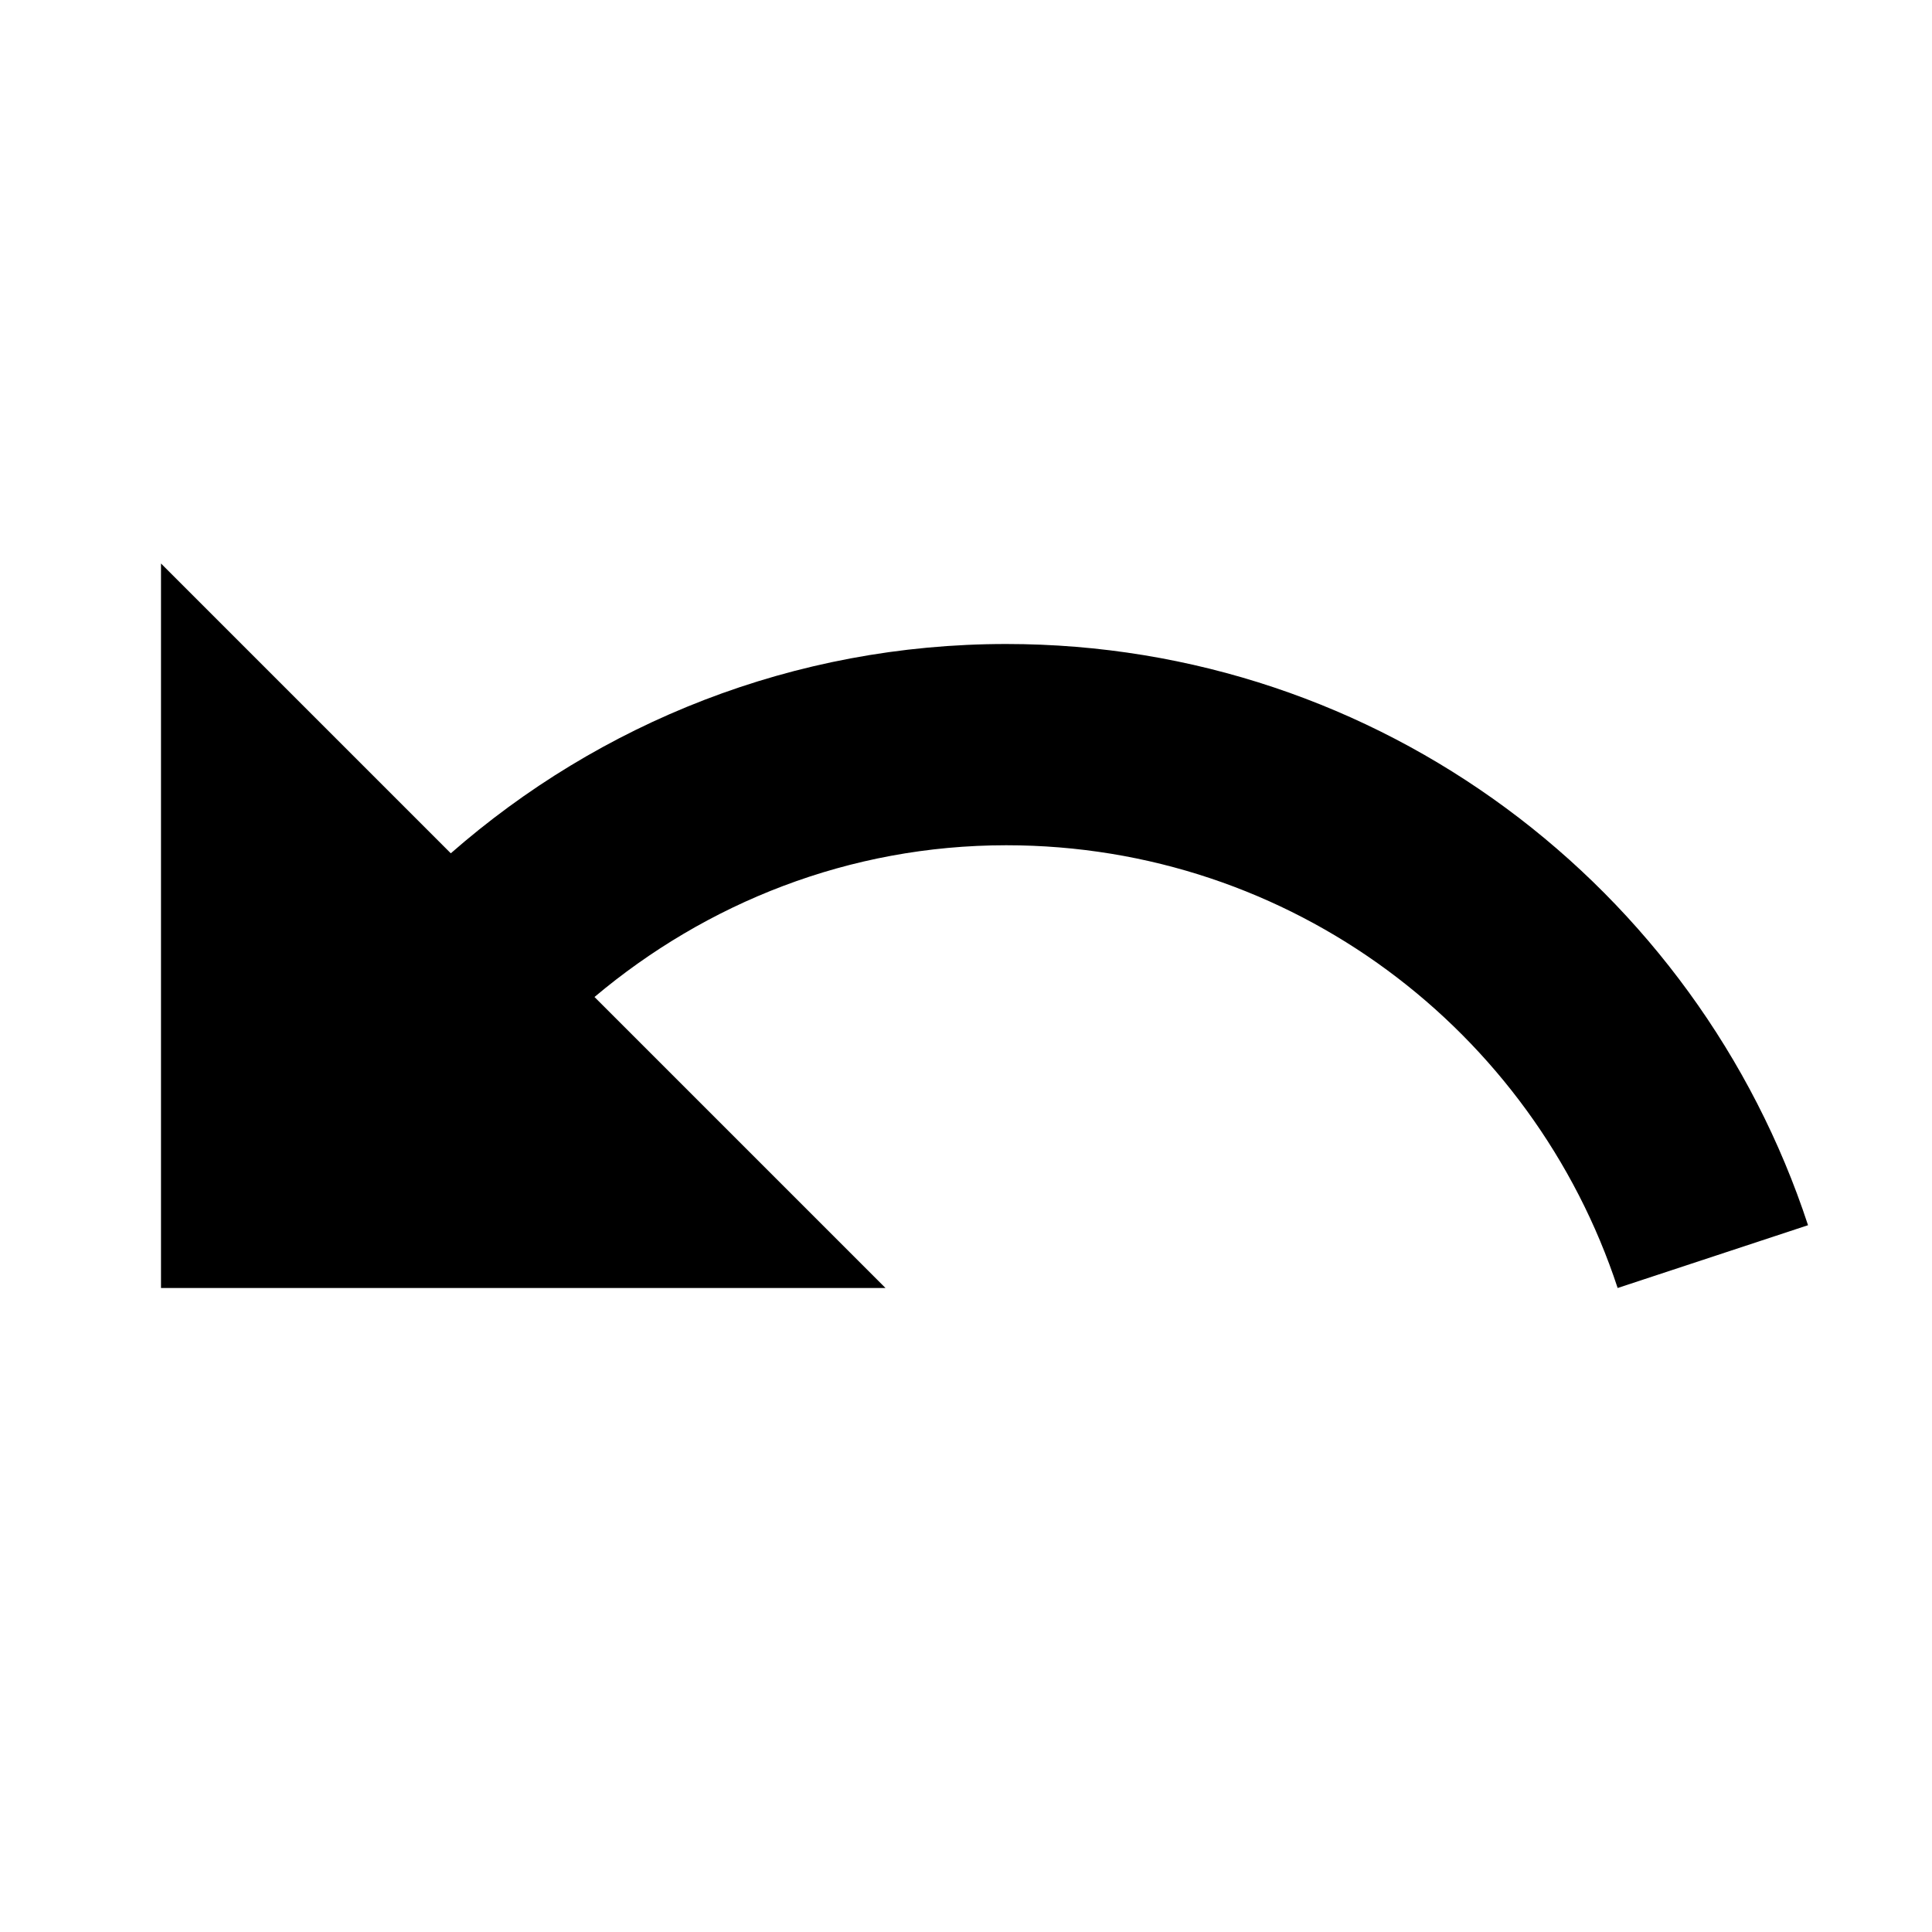
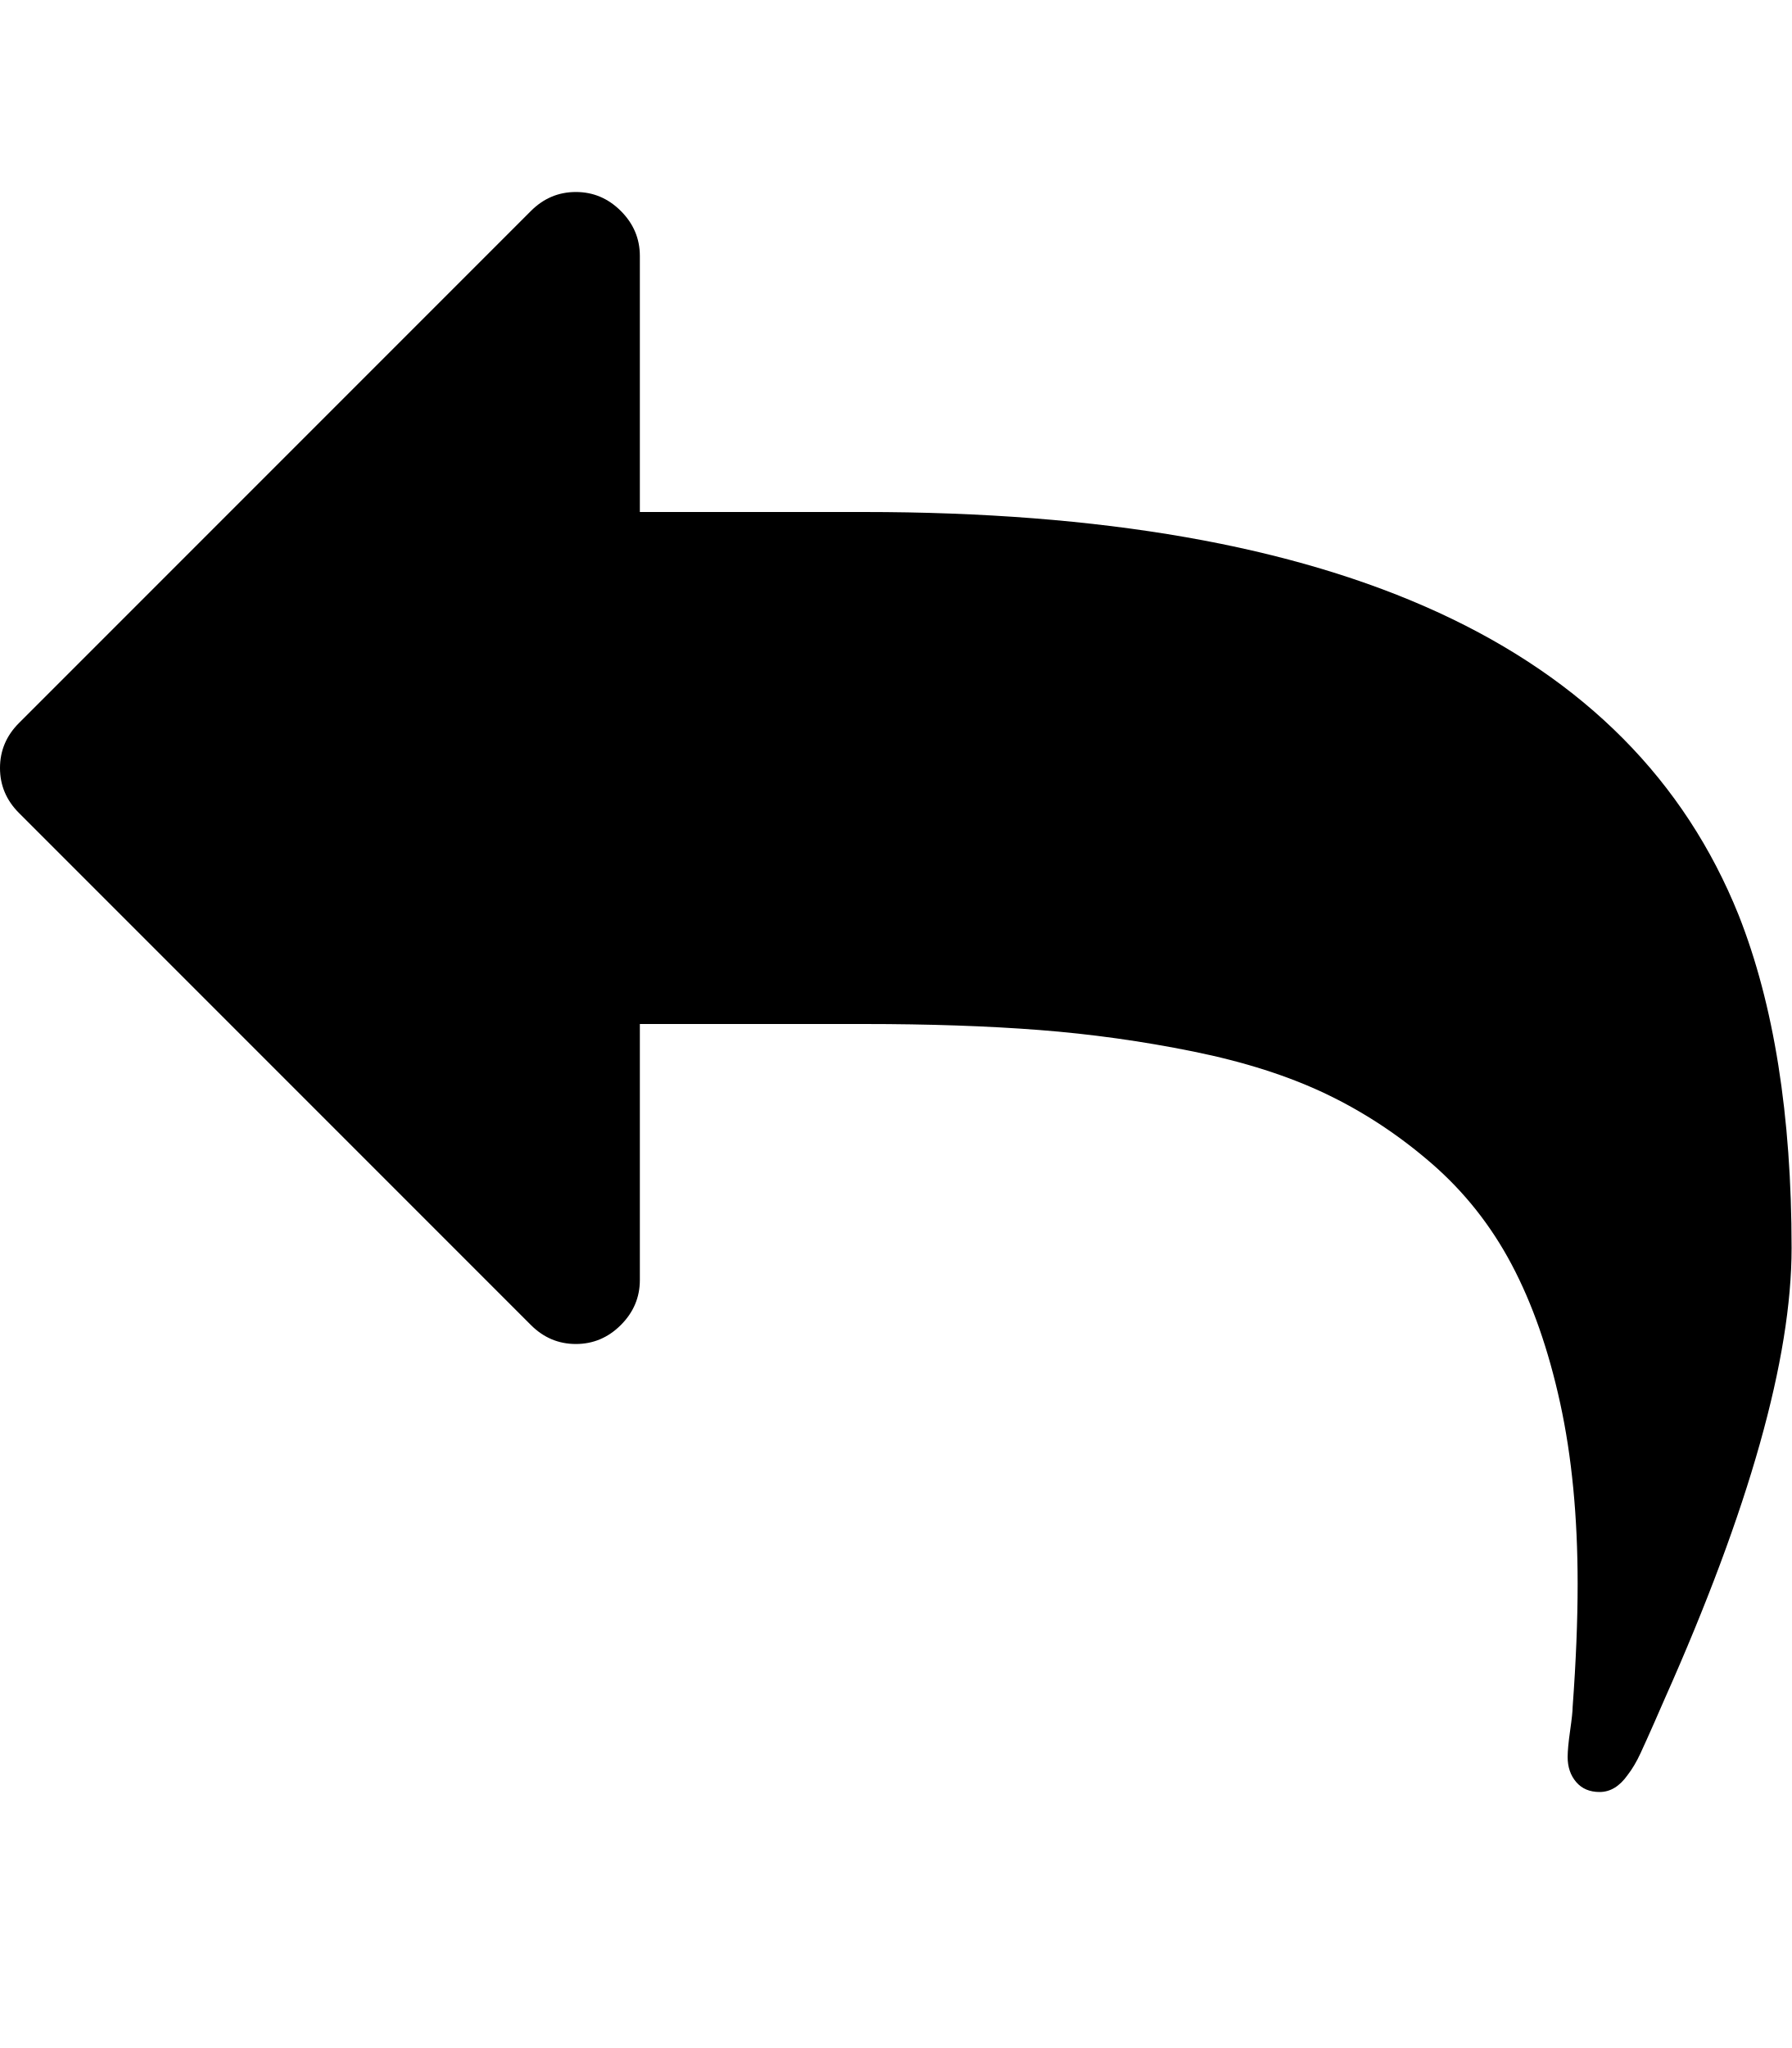
- <svg xmlns="http://www.w3.org/2000/svg" version="1.1" width="24" height="24" viewBox="0 0 24 24">
-   <path d="M12.5 8c-2.645 0-5.055 0.985-6.9 2.6l-3.6-3.6v9h9l-3.615-3.615c1.385-1.165 3.16-1.885 5.115-1.885 3.545 0 6.545 2.305 7.595 5.5l2.365-0.78c-1.375-4.19-5.31-7.22-9.96-7.22z" fill="#000" />
+ <svg xmlns="http://www.w3.org/2000/svg" contentScriptType="text/ecmascript" contentStyleType="text/css" enable-background="new 0 0 2048 2048" height="2048px" id="Layer_1" preserveAspectRatio="xMidYMid meet" version="1.1" viewBox="0.0 0 1792.0 2048" width="1792.0px" xml:space="preserve" zoomAndPan="magnify">
+   <path d="M1792,1248c0,110.667-42.333,261-127,451c-2,4.667-5.5,12.667-10.5,24s-9.5,21.333-13.5,30s-8.333,16-13,22  c-8,11.333-17.333,17-28,17c-10,0-17.833-3.333-23.5-10s-8.5-15-8.5-25c0-6,0.833-14.833,2.5-26.5s2.5-19.5,2.5-23.5  c3.333-45.333,5-86.333,5-123c0-67.333-5.833-127.667-17.5-181s-27.833-99.5-48.5-138.5s-47.333-72.667-80-101  c-32.667-28.333-67.833-51.5-105.5-69.5s-82-32.167-133-42.5s-102.333-17.5-154-21.5c-51.667-4-110.167-6-175.5-6H640v256  c0,17.333-6.333,32.333-19,45s-27.667,19-45,19s-32.333-6.333-45-19L19,813C6.333,800.333,0,785.333,0,768s6.333-32.333,19-45  l512-512c12.667-12.667,27.667-19,45-19s32.333,6.333,45,19s19,27.667,19,45v256h224c475.333,0,767,134.333,875,403  C1774.333,1004.333,1792,1115.333,1792,1248z" />
</svg>
